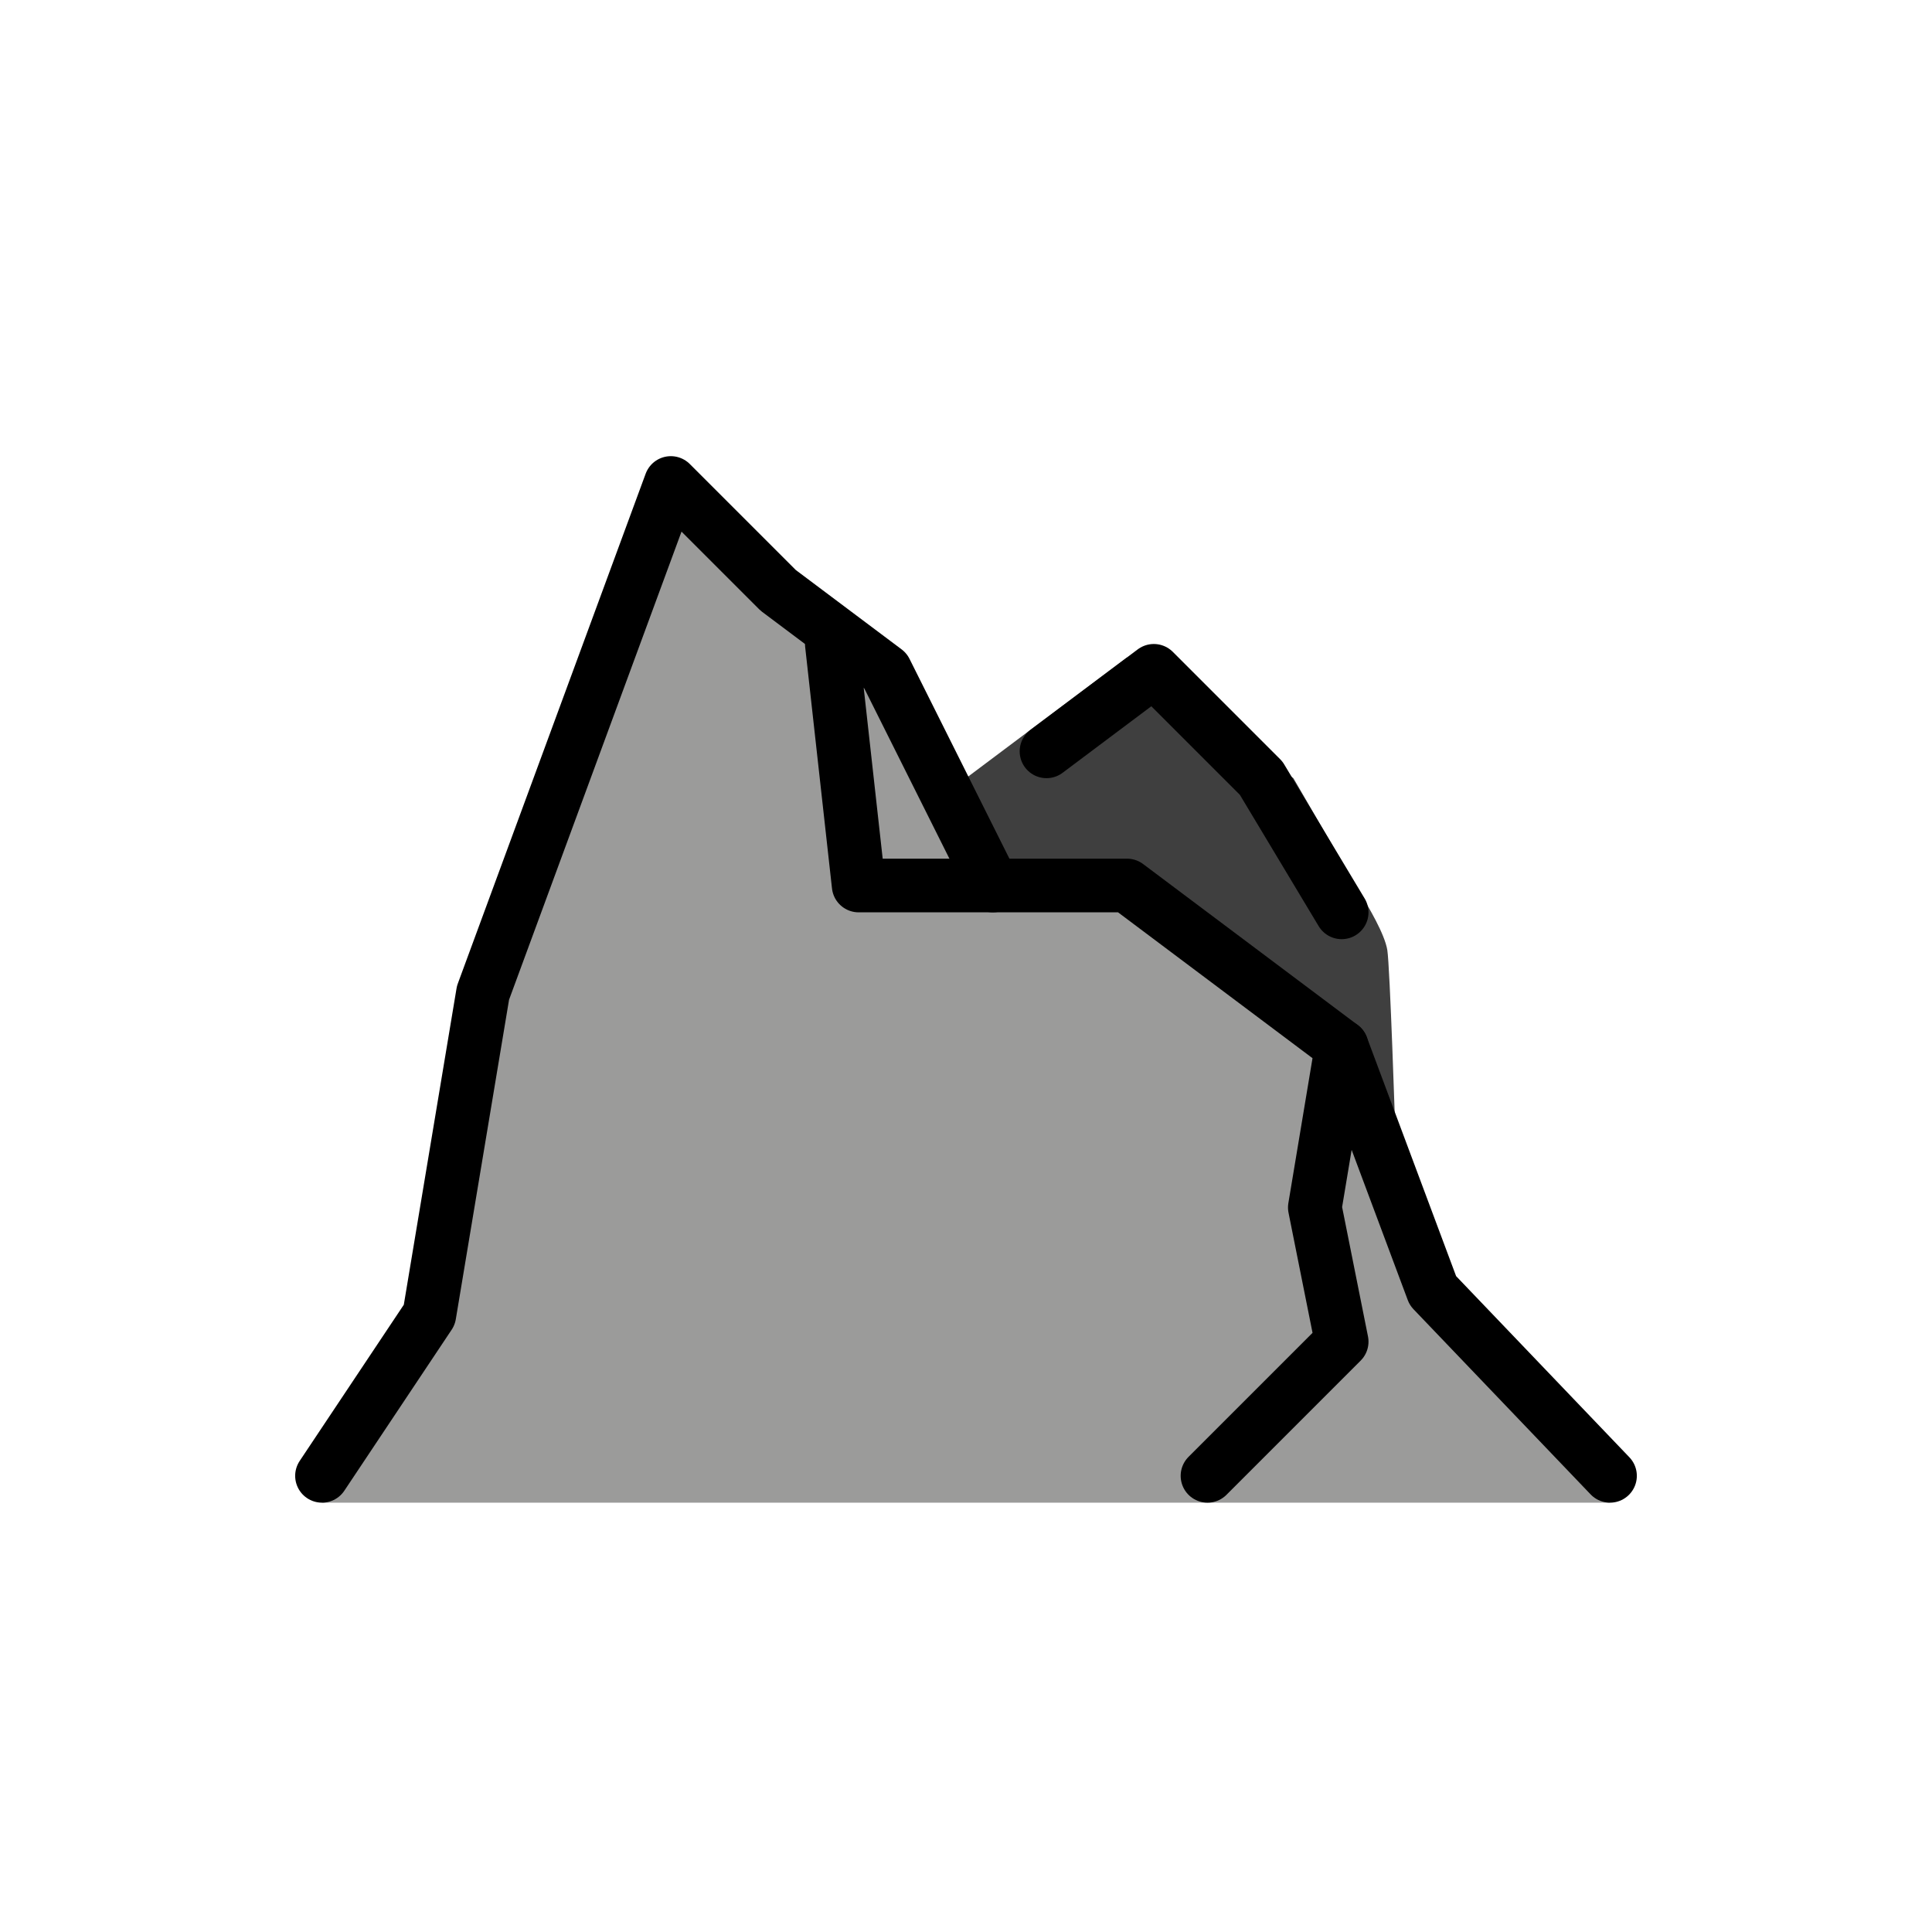
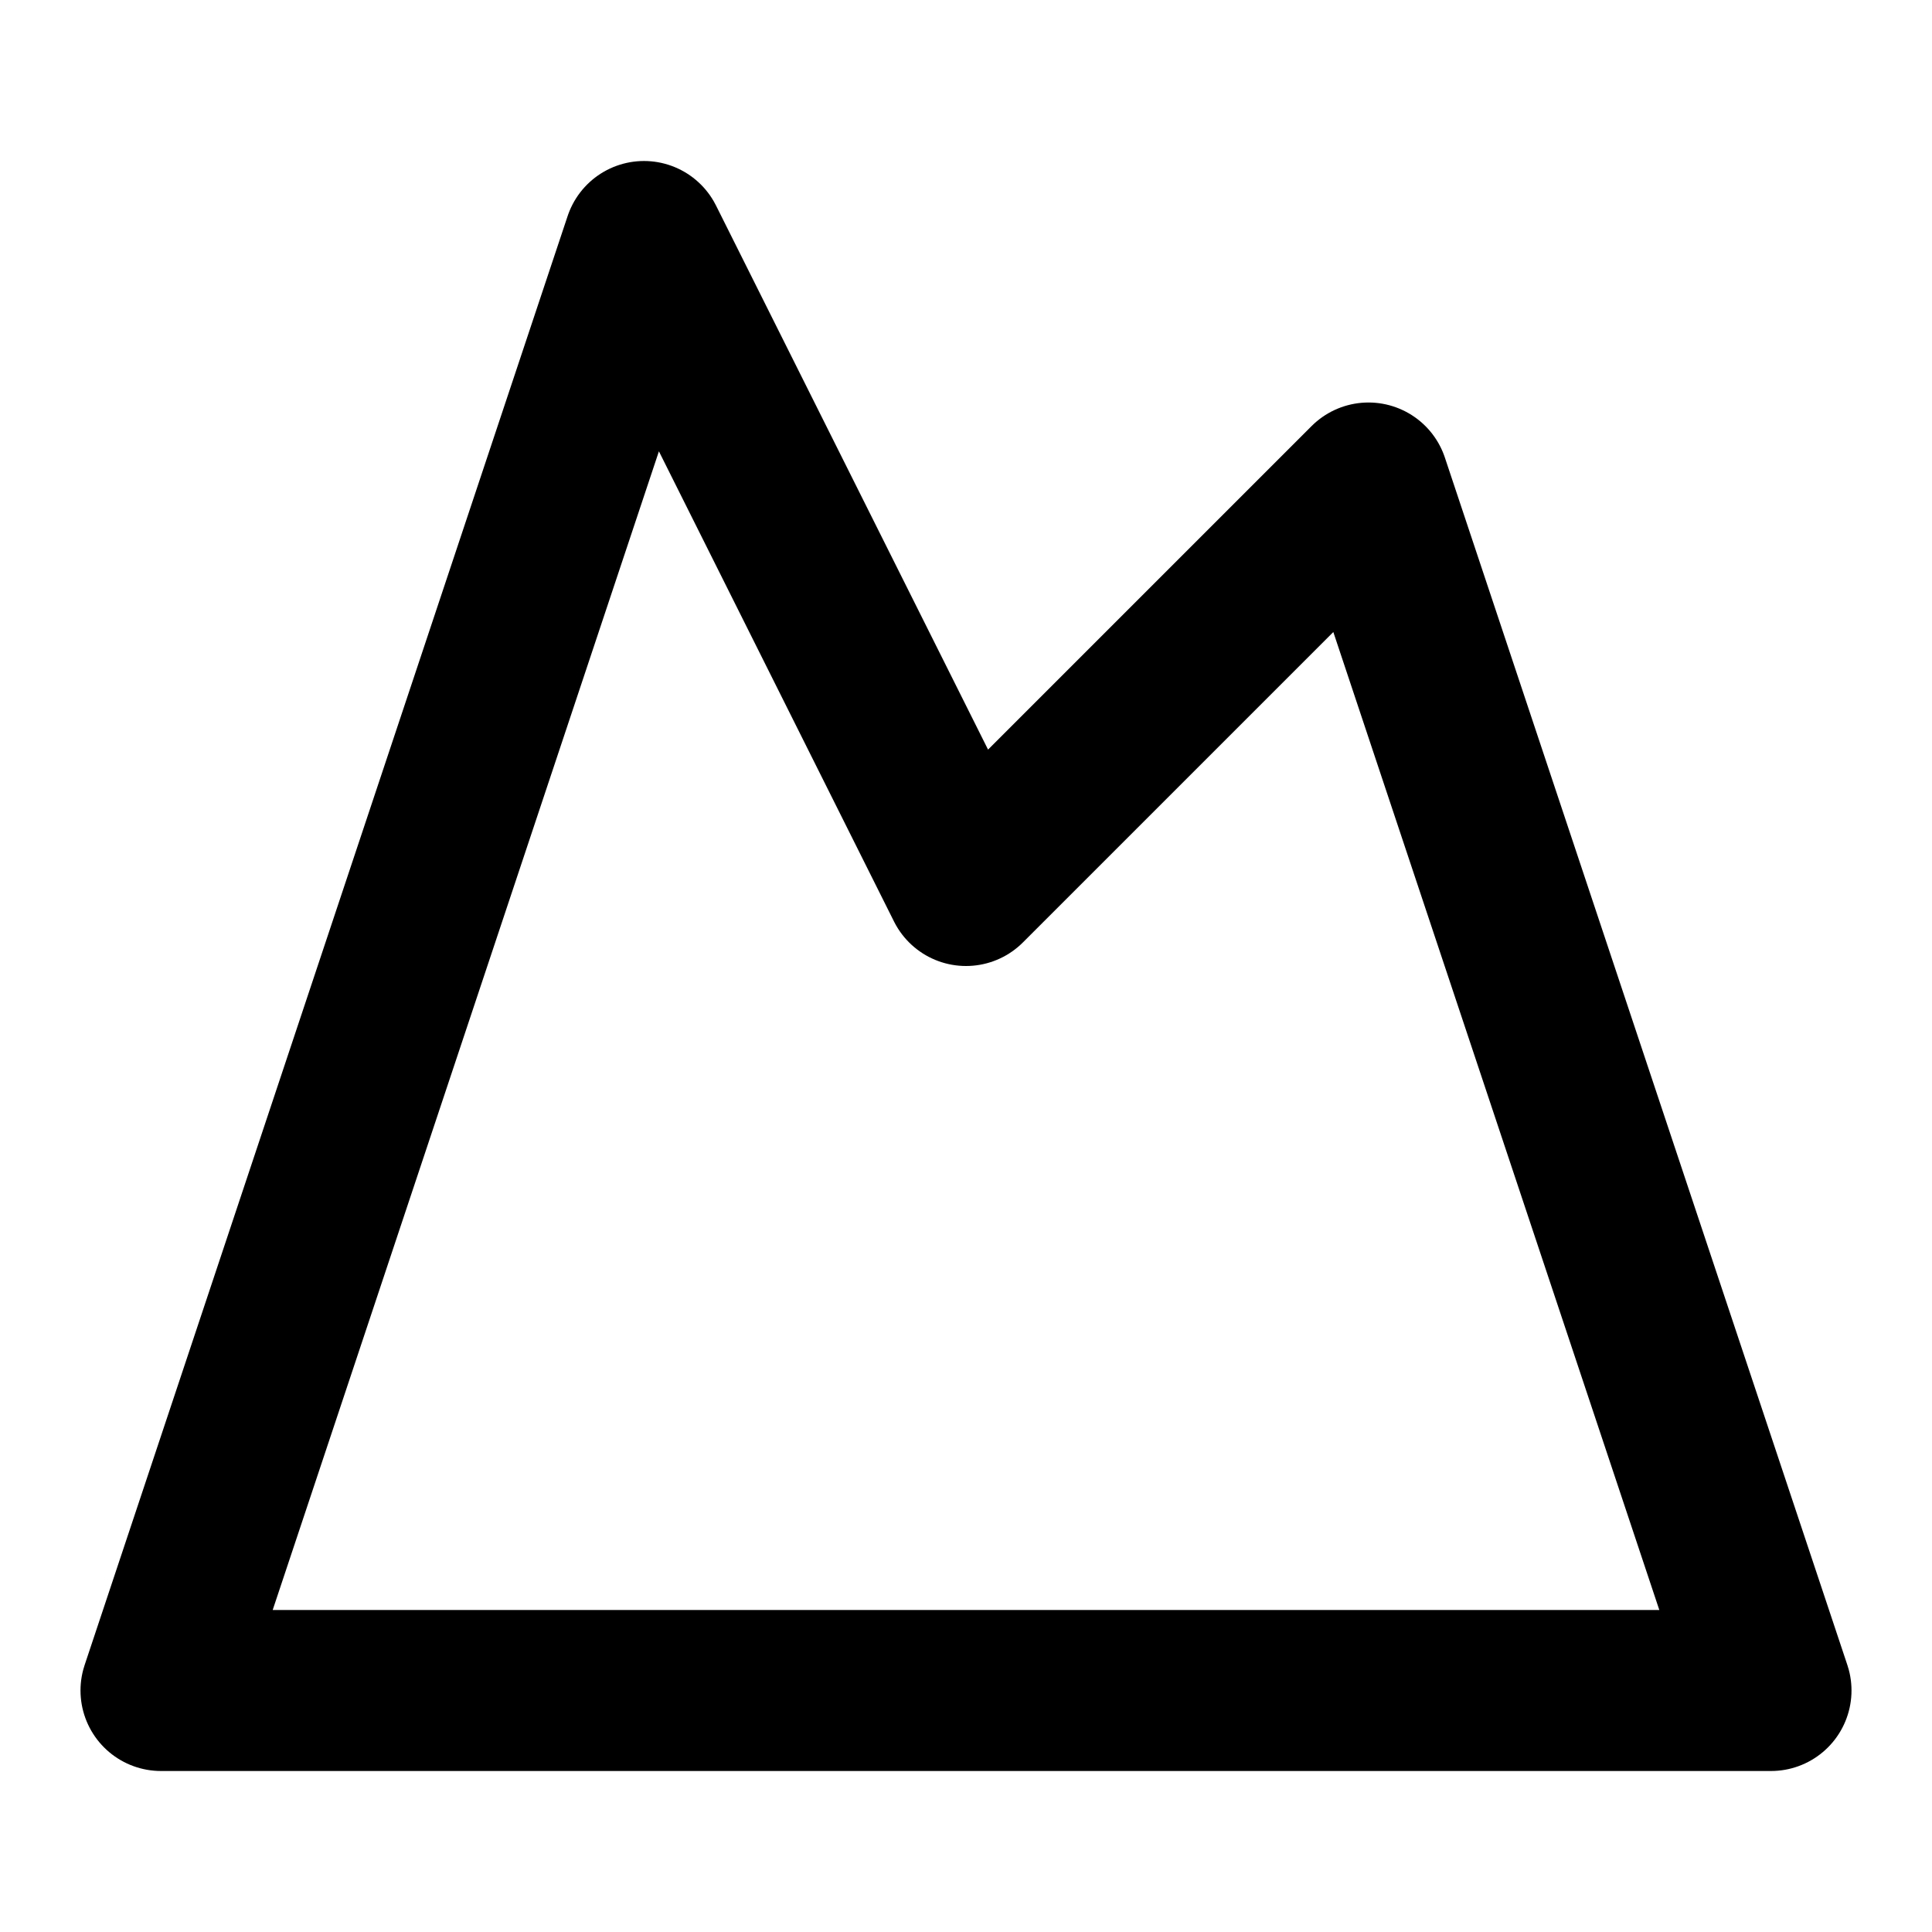
- <svg xmlns="http://www.w3.org/2000/svg" id="emoji" viewBox="0 0 72 72" version="1.1">
-   <g id="color">
-     <path fill="#3F3F3F" d="M52,42.2c0,0-0.2-6.2-0.3-6.8s-0.7-1.6-1-2.1L48.2,29L42,24.5l-7.2,5.4l2.6,4.5l4.9-0.4l10.2,13.3L52,42.2z" />
-     <polyline fill="#9B9B9A" points="50,39 53.4,48.1 60,56 12,56 16,49 18,37 25,18 29,22 33,25 37,33 42,33 50,39" />
-   </g>
-   <g id="hair" />
-   <g id="skin" />
-   <g id="skin-shadow" />
-   <g id="line">
-     <polyline fill="none" stroke="#000000" stroke-linecap="round" stroke-linejoin="round" stroke-miterlimit="10" stroke-width="2" points="60,55 53.4,48.1 50,39" />
-     <polyline fill="none" stroke="#000000" stroke-linecap="round" stroke-linejoin="round" stroke-miterlimit="10" stroke-width="2" points="37,33 33,25 29,22 25,18 18,37 16,49 12,55" />
-     <polyline fill="none" stroke="#000000" stroke-linecap="round" stroke-linejoin="round" stroke-miterlimit="10" stroke-width="2" points="31,24 32,33 42,33 50,39 49,45 50,50 48,52 45,55" />
-     <polyline fill="none" stroke="#000000" stroke-linecap="round" stroke-linejoin="round" stroke-miterlimit="10" stroke-width="2" points="39,28 43,25 47,29 50,34" />
-   </g>
+ <svg xmlns="http://www.w3.org/2000/svg" width="24" height="24" viewBox="0 0 24 24" fill="none" stroke="currentColor" stroke-width="2" stroke-linecap="round" stroke-linejoin="round" class="lucide lucide-mountain-icon lucide-mountain">
+   <path d="m8 3 4 8 5-5 5 15H2L8 3z" />
</svg>
